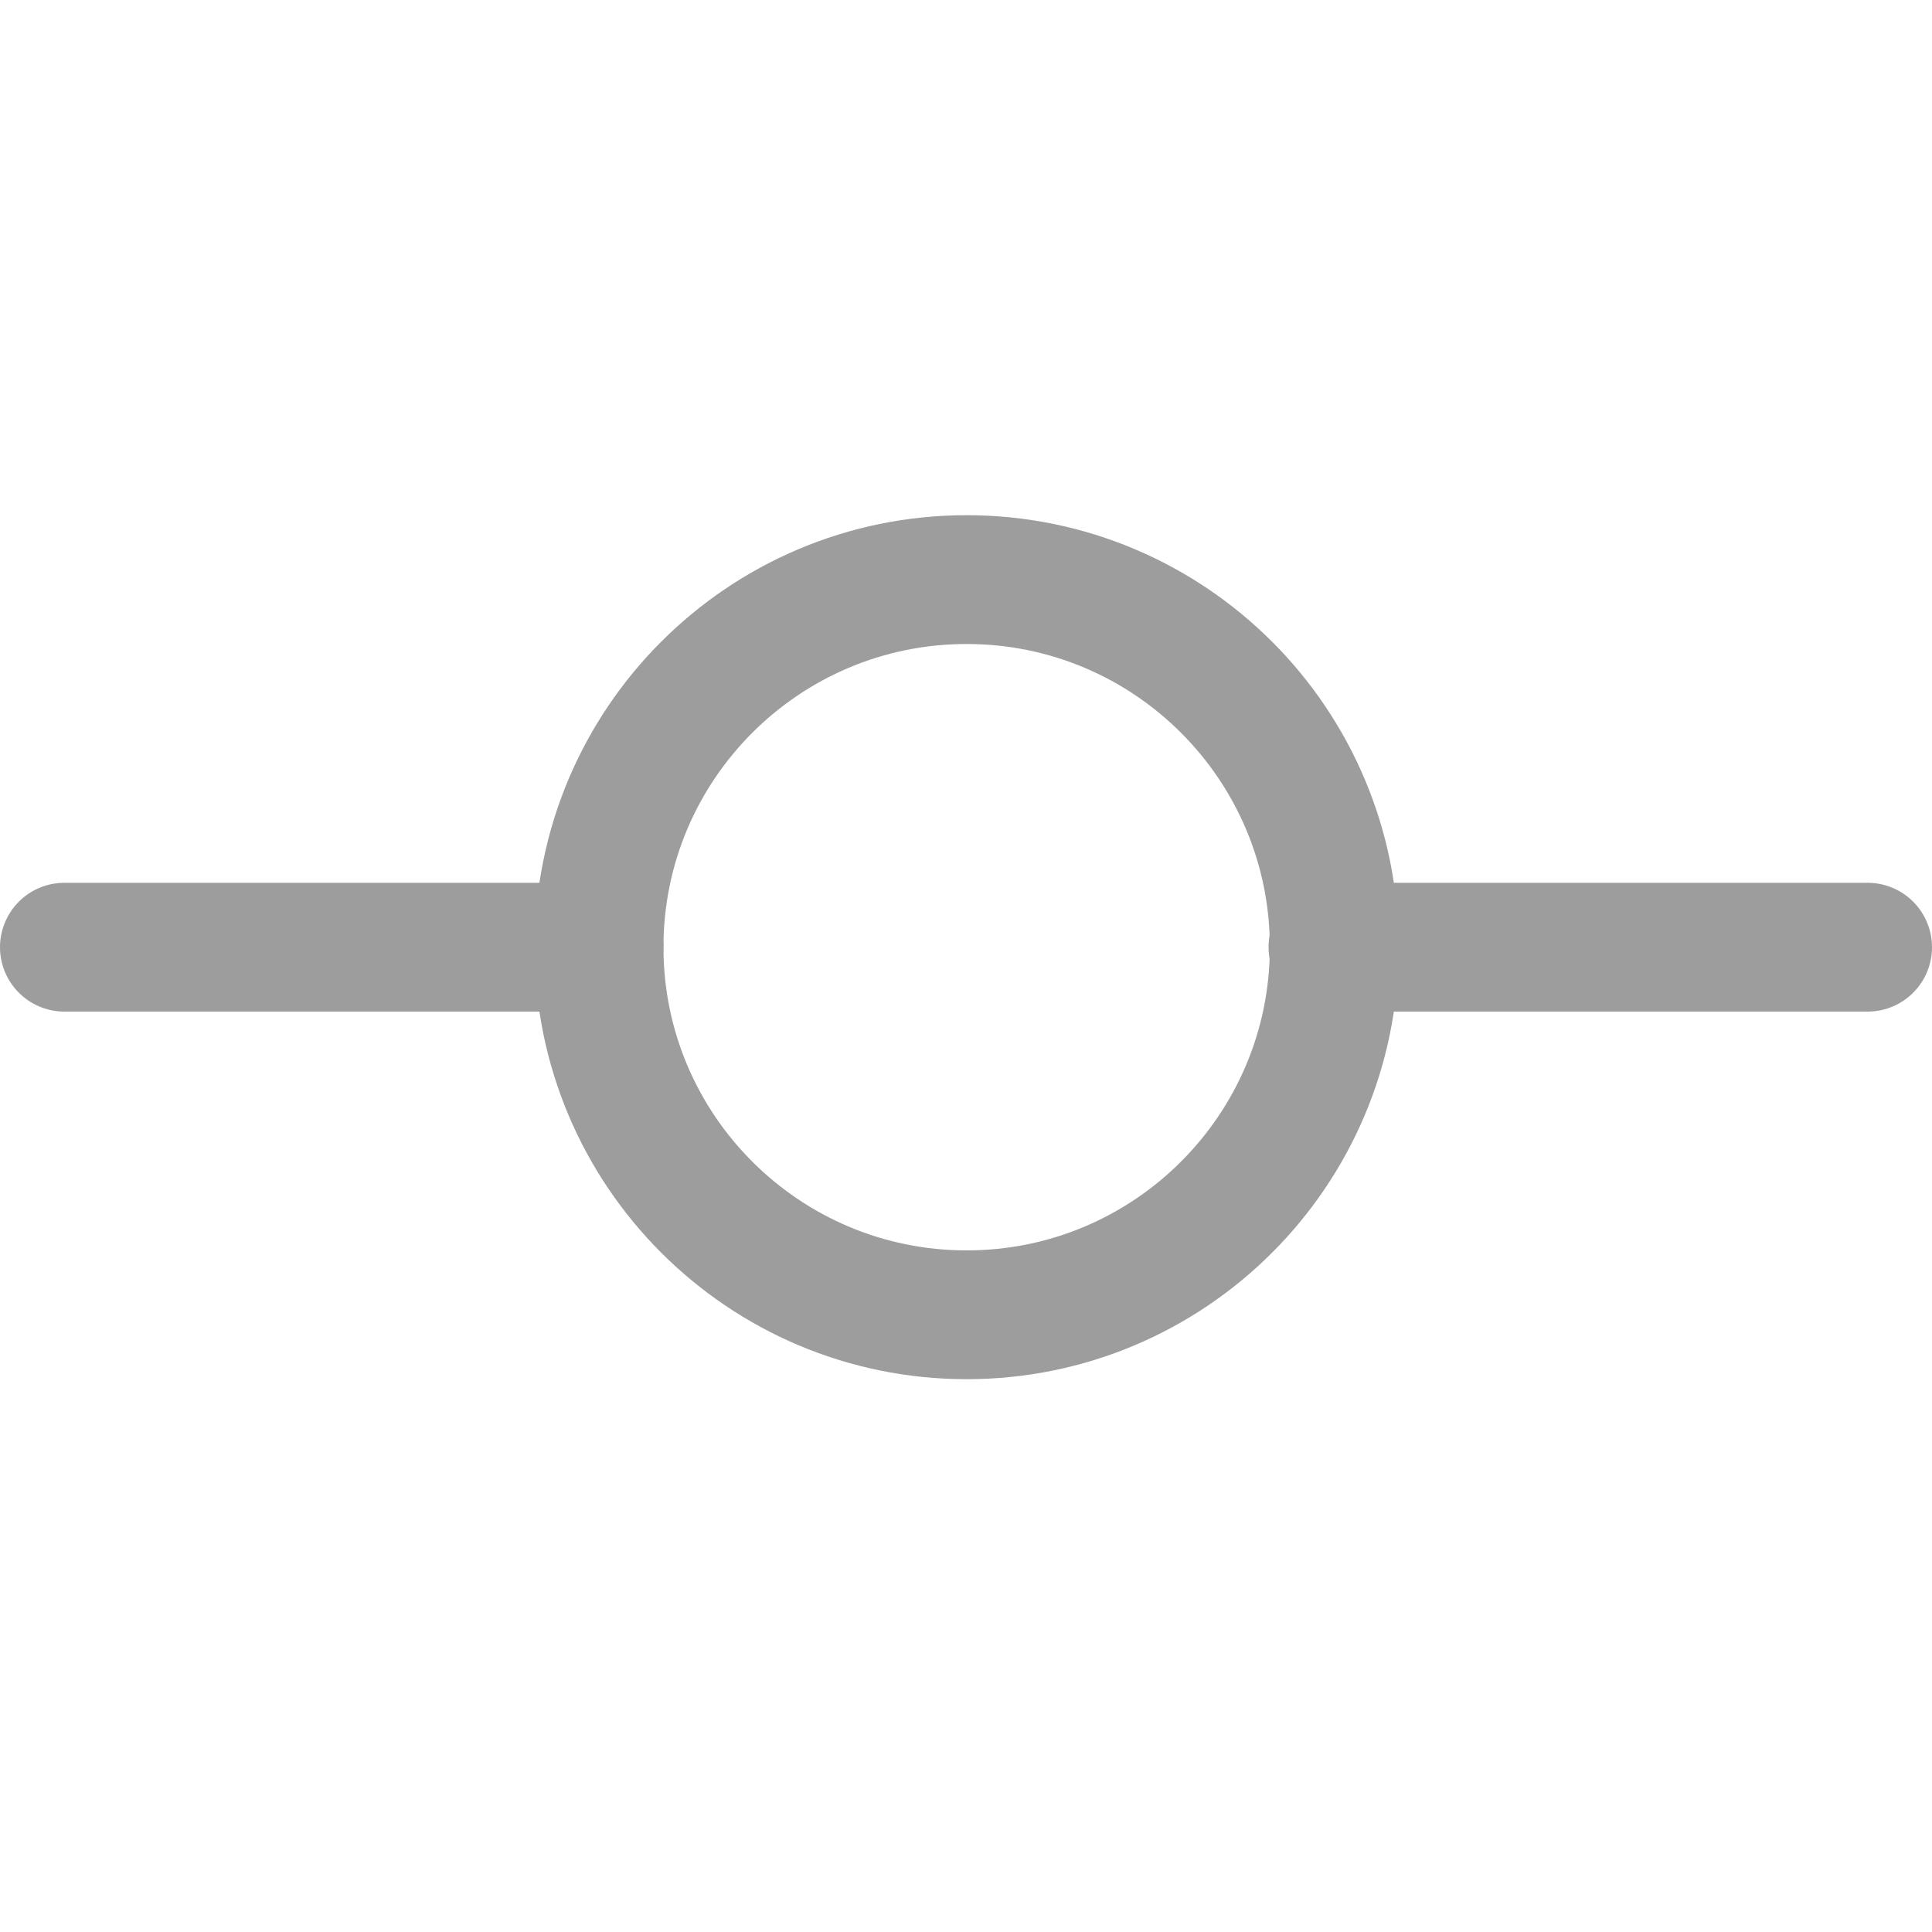
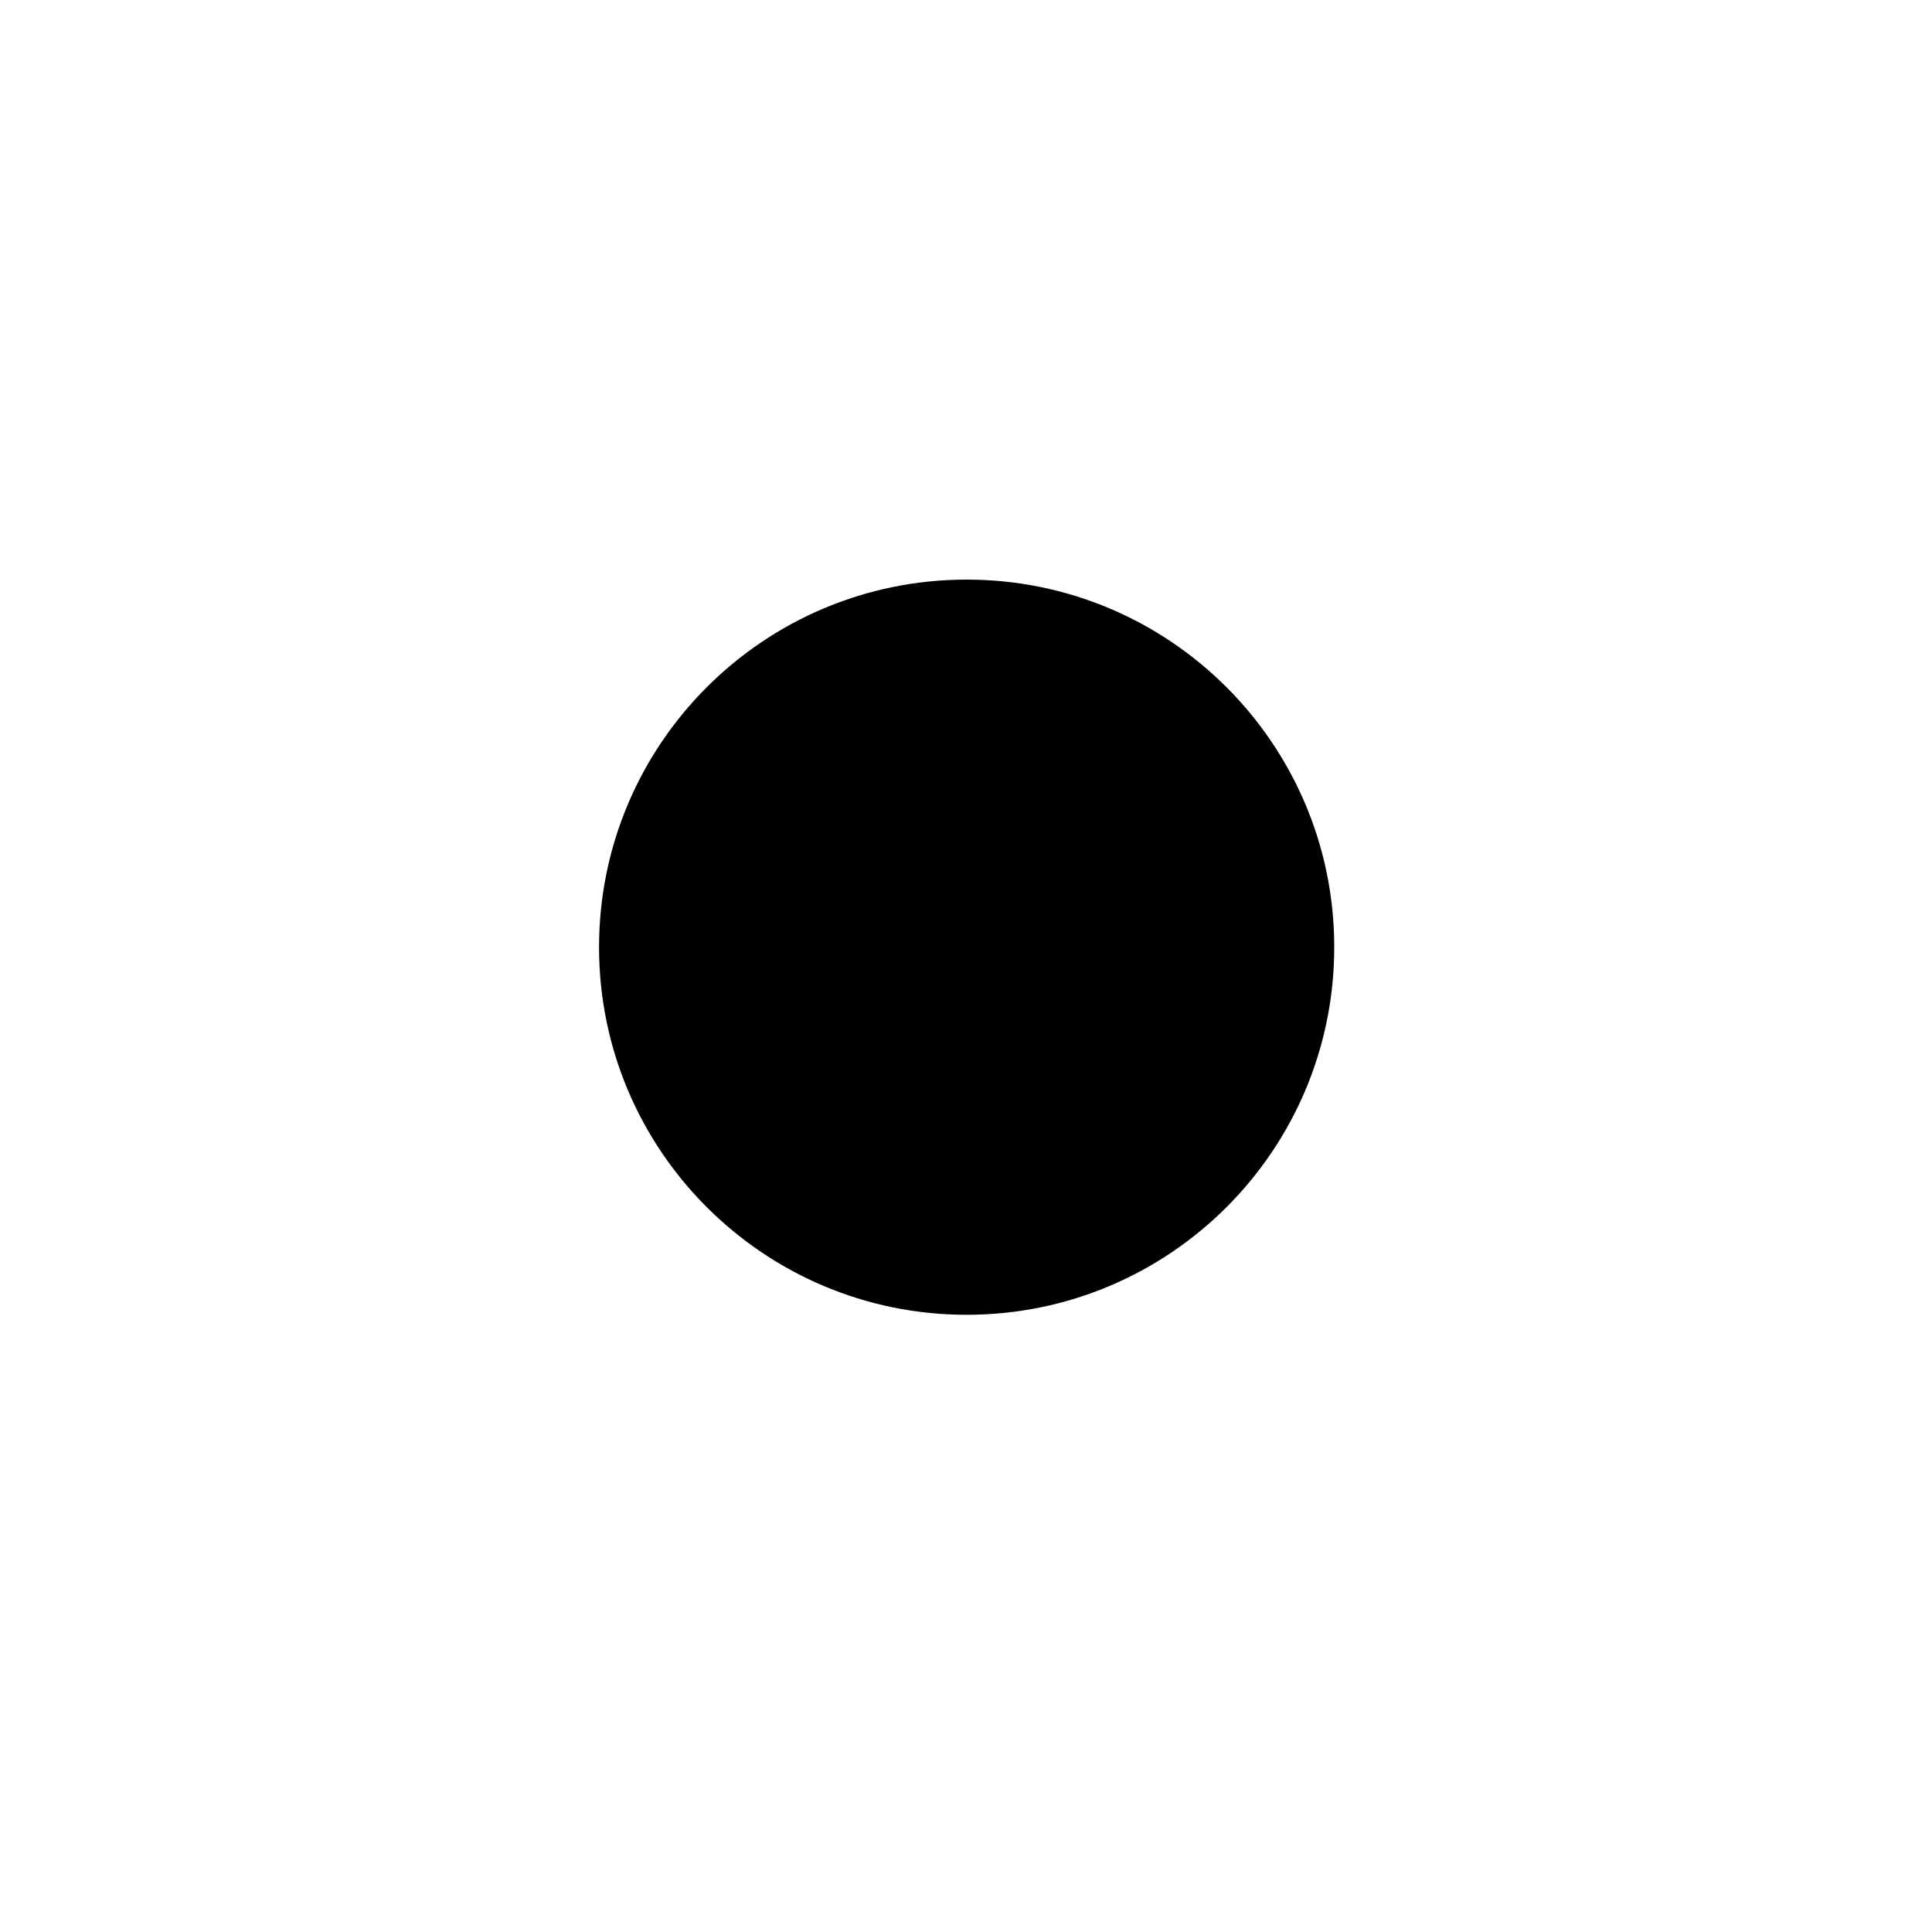
- <svg xmlns="http://www.w3.org/2000/svg" version="1.1" id="icon-push" x="0px" y="0px" viewBox="0 0 15 15" style="enable-background:new 0 0 15 15;" xml:space="preserve">
-   <style type="text/css">
- 	.st0{fill:none;stroke:#9D9D9D;stroke-linecap:round;stroke-linejoin:round;stroke-miterlimit:10;}
- </style>
-   <g id="push">
-     <circle class="st0" cx="7.505" cy="7.354" r="2.854" />
-     <line class="st0" x1="14.5" y1="7.354" x2="10.349" y2="7.354" />
-     <line class="st0" x1="4.651" y1="7.354" x2="0.5" y2="7.354" />
+ <svg version="1.1" x="0px" y="0px" viewBox="0 0 15 15" aria-labelledby="title">
+   <g>
+     <circle cx="7.505" cy="7.354" r="2.854" />
+     <line x1="14.5" y1="7.354" x2="10.349" y2="7.354" />
+     <line x1="4.651" y1="7.354" x2="0.5" y2="7.354" />
  </g>
</svg>
